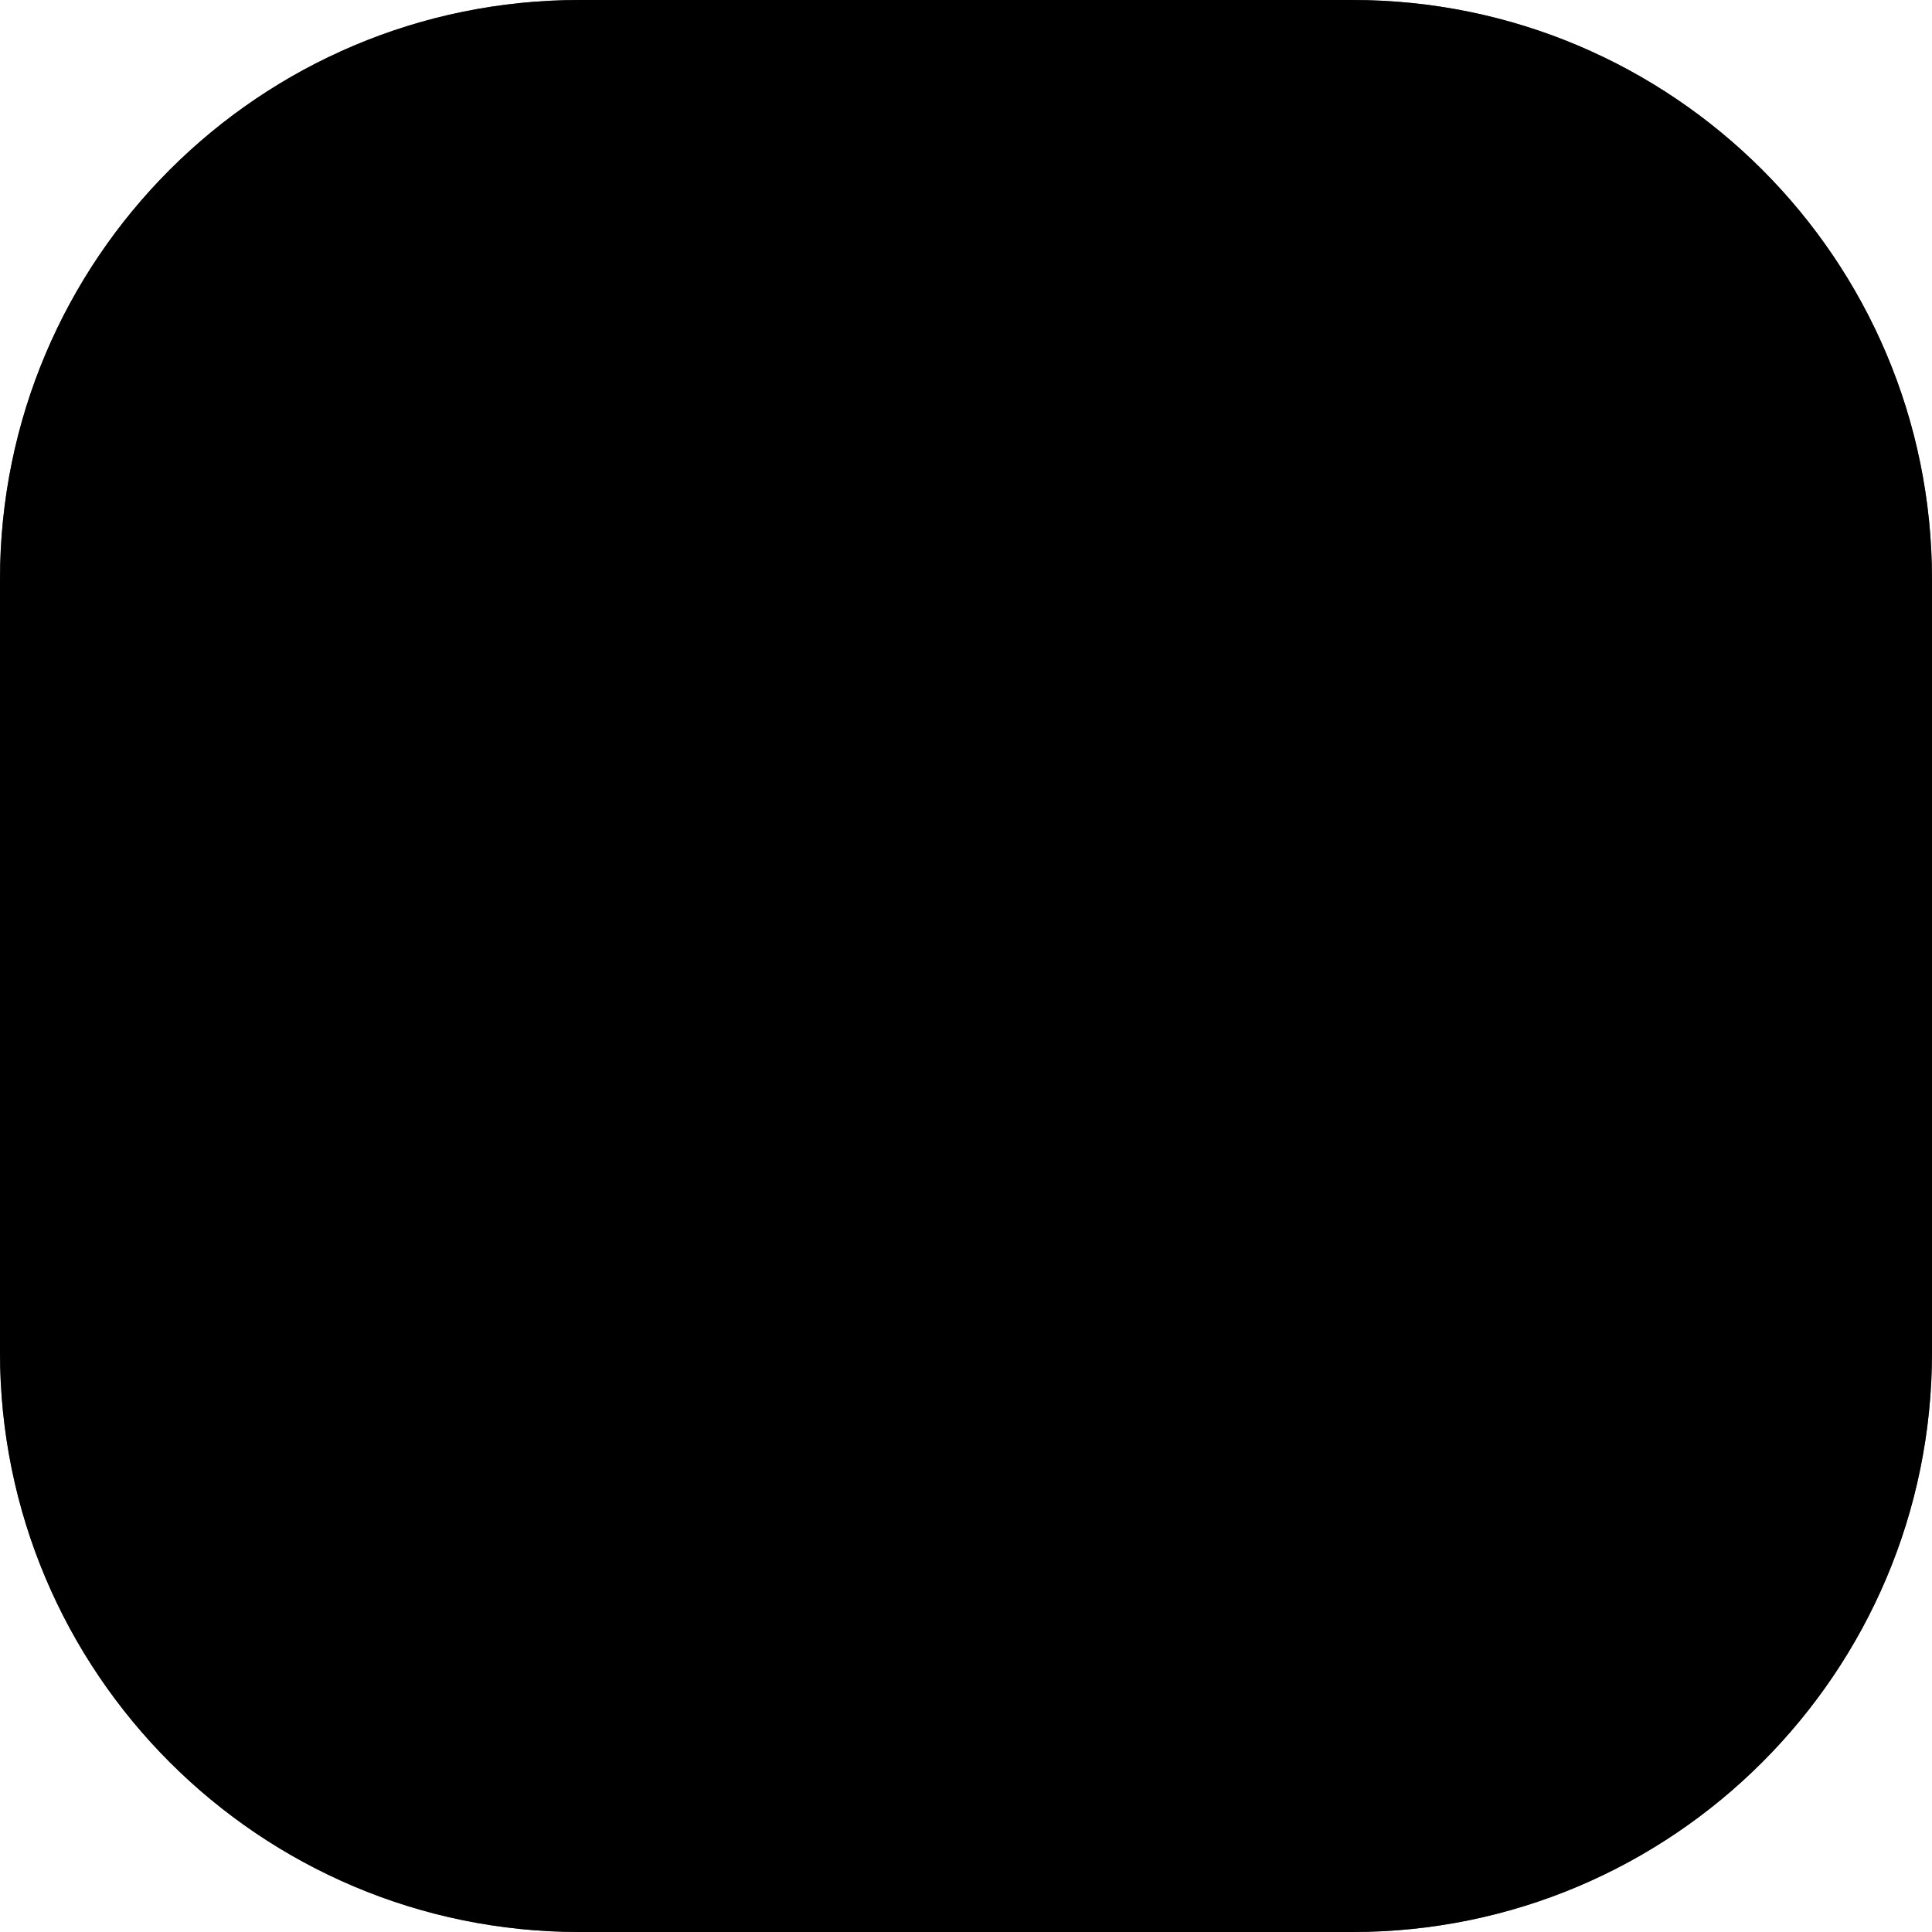
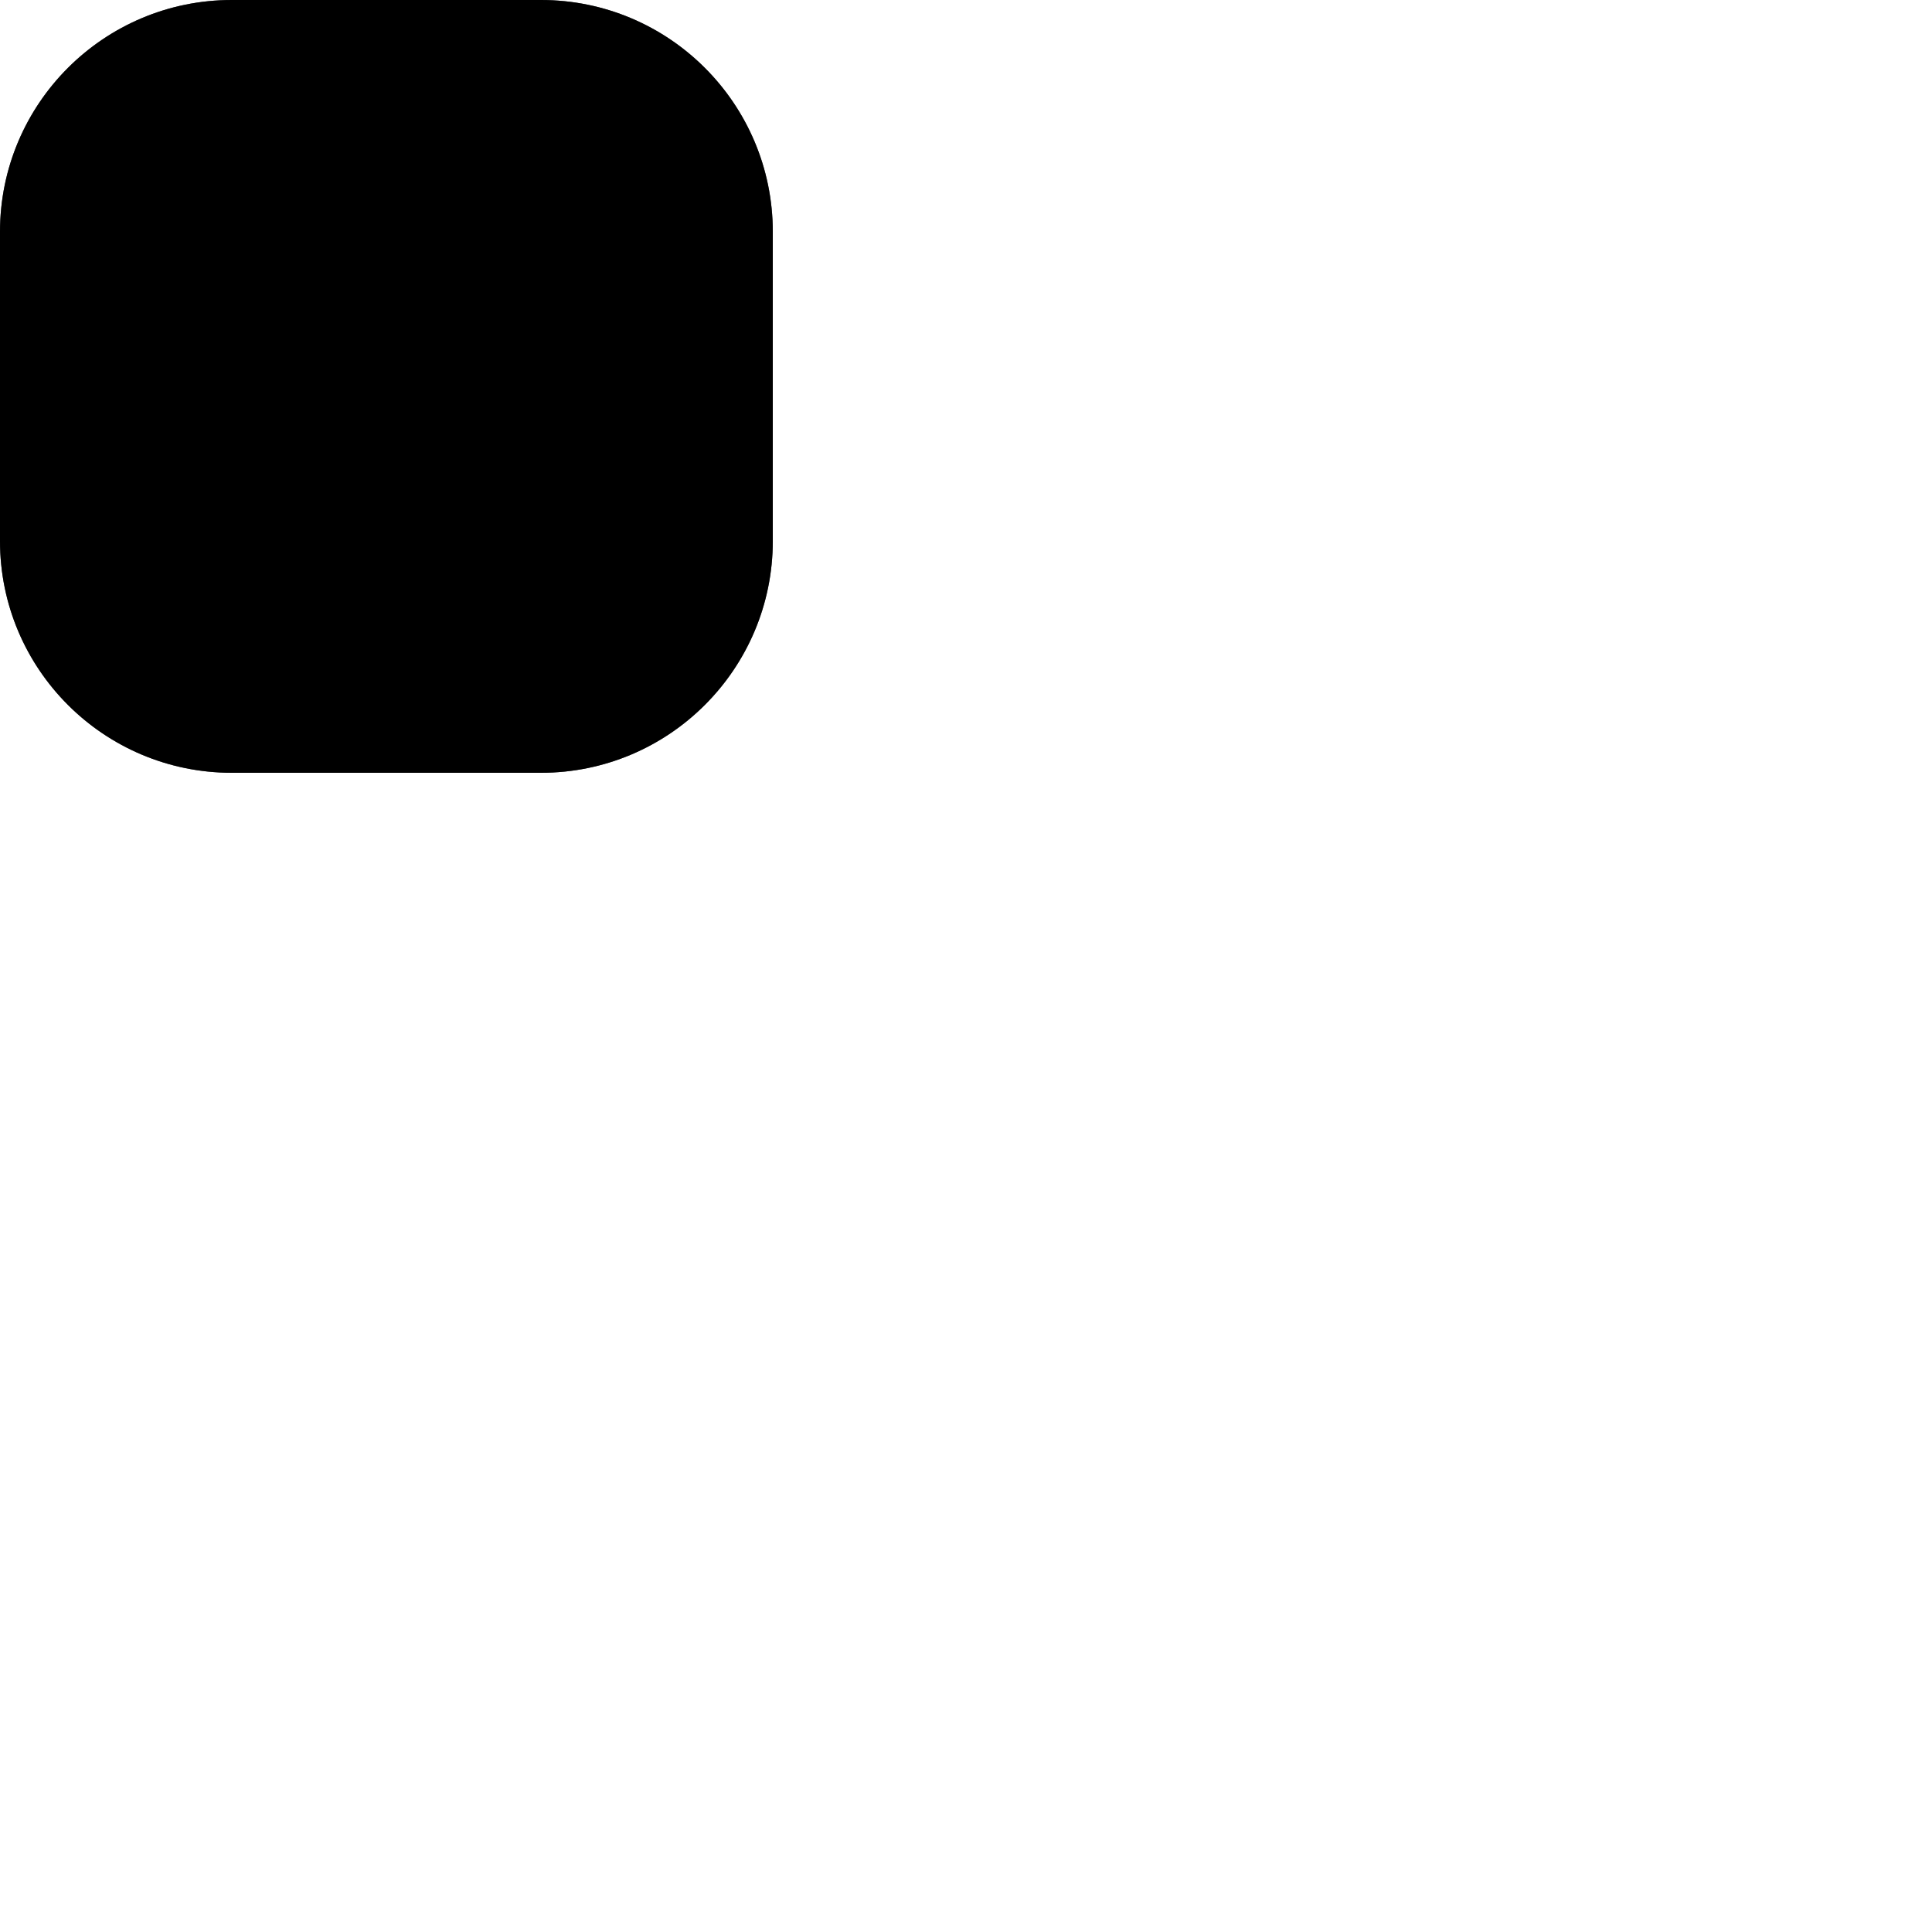
- <svg xmlns="http://www.w3.org/2000/svg" width="40" height="40" viewBox="0 0 40 40">
-   <style type="text/css" id="current-color-scheme">.ColorScheme-Text { color:#fcfcfc; } .ColorScheme-Background { color:#202326; }</style>
+ <svg xmlns="http://www.w3.org/2000/svg" width="100" height="100" viewBox="0 0 100 100">
+   <style type="text/css" id="current-color-scheme">.ColorScheme-Text { color:#fcfcfc; } .ColorScheme-Background { color:#202326; } .ColorScheme-Highlight { color:#3daee9; } .ColorScheme-NeutralText { color:#f67400; } .ColorScheme-PositiveText { color:#27ae60; }</style>
  <g id="topleft">
+     <rect fill="none" x="0" y="0" width="12" height="12" />
    <path class="ColorScheme-Background" fill="currentColor" fill-opacity="0.85" d="M12,0 A12,12 0 0 0 0,12 L12,12 Z" />
    <path class="ColorScheme-Text" fill="currentColor" fill-opacity="0.12" d="M12,0 A12,12 0 0 0 0,12 L1,12 A11,11 0 0 1 12,1 Z" />
  </g>
  <g id="topright">
+     <rect fill="none" x="28" y="0" width="12" height="12" />
    <path class="ColorScheme-Background" fill="currentColor" fill-opacity="0.85" d="M28,0 A12,12 0 0 1 40,12 L28,12 Z" />
    <path class="ColorScheme-Text" fill="currentColor" fill-opacity="0.12" d="M28,0 A12,12 0 0 1 40,12 L39,12 A11,11 0 0 0 28,1 Z" />
  </g>
  <g id="bottomleft">
+     <rect fill="none" x="0" y="28" width="12" height="12" />
    <path class="ColorScheme-Background" fill="currentColor" fill-opacity="0.85" d="M0,28 A12,12 0 0 0 12,40 L12,28 Z" />
    <path class="ColorScheme-Text" fill="currentColor" fill-opacity="0.12" d="M0,28 A12,12 0 0 0 12,40 L12,39 A11,11 0 0 1 1,28 Z" />
  </g>
  <g id="bottomright">
+     <rect fill="none" x="28" y="28" width="12" height="12" />
    <path class="ColorScheme-Background" fill="currentColor" fill-opacity="0.85" d="M40,28 A12,12 0 0 1 28,40 L28,28 Z" />
    <path class="ColorScheme-Text" fill="currentColor" fill-opacity="0.12" d="M40,28 A12,12 0 0 1 28,40 L28,39 A11,11 0 0 0 39,28 Z" />
  </g>
  <g id="top">
+     <rect fill="none" x="12" y="0" width="16" height="12" />
    <rect class="ColorScheme-Background" fill="currentColor" fill-opacity="0.85" x="12" y="0" width="16" height="12" />
    <rect class="ColorScheme-Text" fill="currentColor" fill-opacity="0.12" x="12" y="0" width="16" height="1" />
  </g>
  <g id="bottom">
+     <rect fill="none" x="12" y="28" width="16" height="12" />
    <rect class="ColorScheme-Background" fill="currentColor" fill-opacity="0.85" x="12" y="28" width="16" height="12" />
    <rect class="ColorScheme-Text" fill="currentColor" fill-opacity="0.12" x="12" y="39" width="16" height="1" />
  </g>
  <g id="left">
+     <rect fill="none" x="0" y="12" width="12" height="16" />
    <rect class="ColorScheme-Background" fill="currentColor" fill-opacity="0.85" x="0" y="12" width="12" height="16" />
    <rect class="ColorScheme-Text" fill="currentColor" fill-opacity="0.12" x="0" y="12" width="1" height="16" />
  </g>
  <g id="right">
+     <rect fill="none" x="28" y="12" width="12" height="16" />
    <rect class="ColorScheme-Background" fill="currentColor" fill-opacity="0.85" x="28" y="12" width="12" height="16" />
    <rect class="ColorScheme-Text" fill="currentColor" fill-opacity="0.12" x="39" y="12" width="1" height="16" />
  </g>
  <g id="center">
+     <rect fill="none" x="12" y="12" width="16" height="16" />
    <rect class="ColorScheme-Background" fill="currentColor" fill-opacity="0.85" x="12" y="12" width="16" height="16" />
  </g>
  <g id="mask-topleft">
+     <rect fill="none" x="0" y="0" width="12" height="12" />
    <path fill="#000000" d="M12,0 A12,12 0 0 0 0,12 L12,12 Z" />
  </g>
  <g id="mask-topright">
+     <rect fill="none" x="28" y="0" width="12" height="12" />
    <path fill="#000000" d="M28,0 A12,12 0 0 1 40,12 L28,12 Z" />
  </g>
  <g id="mask-bottomleft">
+     <rect fill="none" x="0" y="28" width="12" height="12" />
    <path fill="#000000" d="M0,28 A12,12 0 0 0 12,40 L12,28 Z" />
  </g>
  <g id="mask-bottomright">
+     <rect fill="none" x="28" y="28" width="12" height="12" />
    <path fill="#000000" d="M40,28 A12,12 0 0 1 28,40 L28,28 Z" />
  </g>
  <g id="mask-top">
+     <rect fill="none" x="12" y="0" width="16" height="12" />
    <rect fill="#000000" x="12" y="0" width="16" height="12" />
  </g>
  <g id="mask-bottom">
+     <rect fill="none" x="12" y="28" width="16" height="12" />
    <rect fill="#000000" x="12" y="28" width="16" height="12" />
  </g>
  <g id="mask-left">
+     <rect fill="none" x="0" y="12" width="12" height="16" />
    <rect fill="#000000" x="0" y="12" width="12" height="16" />
  </g>
  <g id="mask-right">
+     <rect fill="none" x="28" y="12" width="12" height="16" />
    <rect fill="#000000" x="28" y="12" width="12" height="16" />
  </g>
  <g id="mask-center">
+     <rect fill="none" x="12" y="12" width="16" height="16" />
    <rect fill="#000000" x="12" y="12" width="16" height="16" />
  </g>
-   <rect id="hint-top-margin" x="12" y="0" width="4" height="4" fill="none" />
-   <rect id="hint-bottom-margin" x="12" y="36" width="4" height="4" fill="none" />
-   <rect id="hint-left-margin" x="0" y="12" width="4" height="4" fill="none" />
-   <rect id="hint-right-margin" x="36" y="12" width="4" height="4" fill="none" />
+   <rect id="hint-top-margin" width="4" height="4" fill="none" />
+   <rect id="hint-bottom-margin" width="4" height="4" fill="none" />
+   <rect id="hint-left-margin" width="4" height="4" fill="none" />
+   <rect id="hint-right-margin" width="4" height="4" fill="none" />
</svg>
